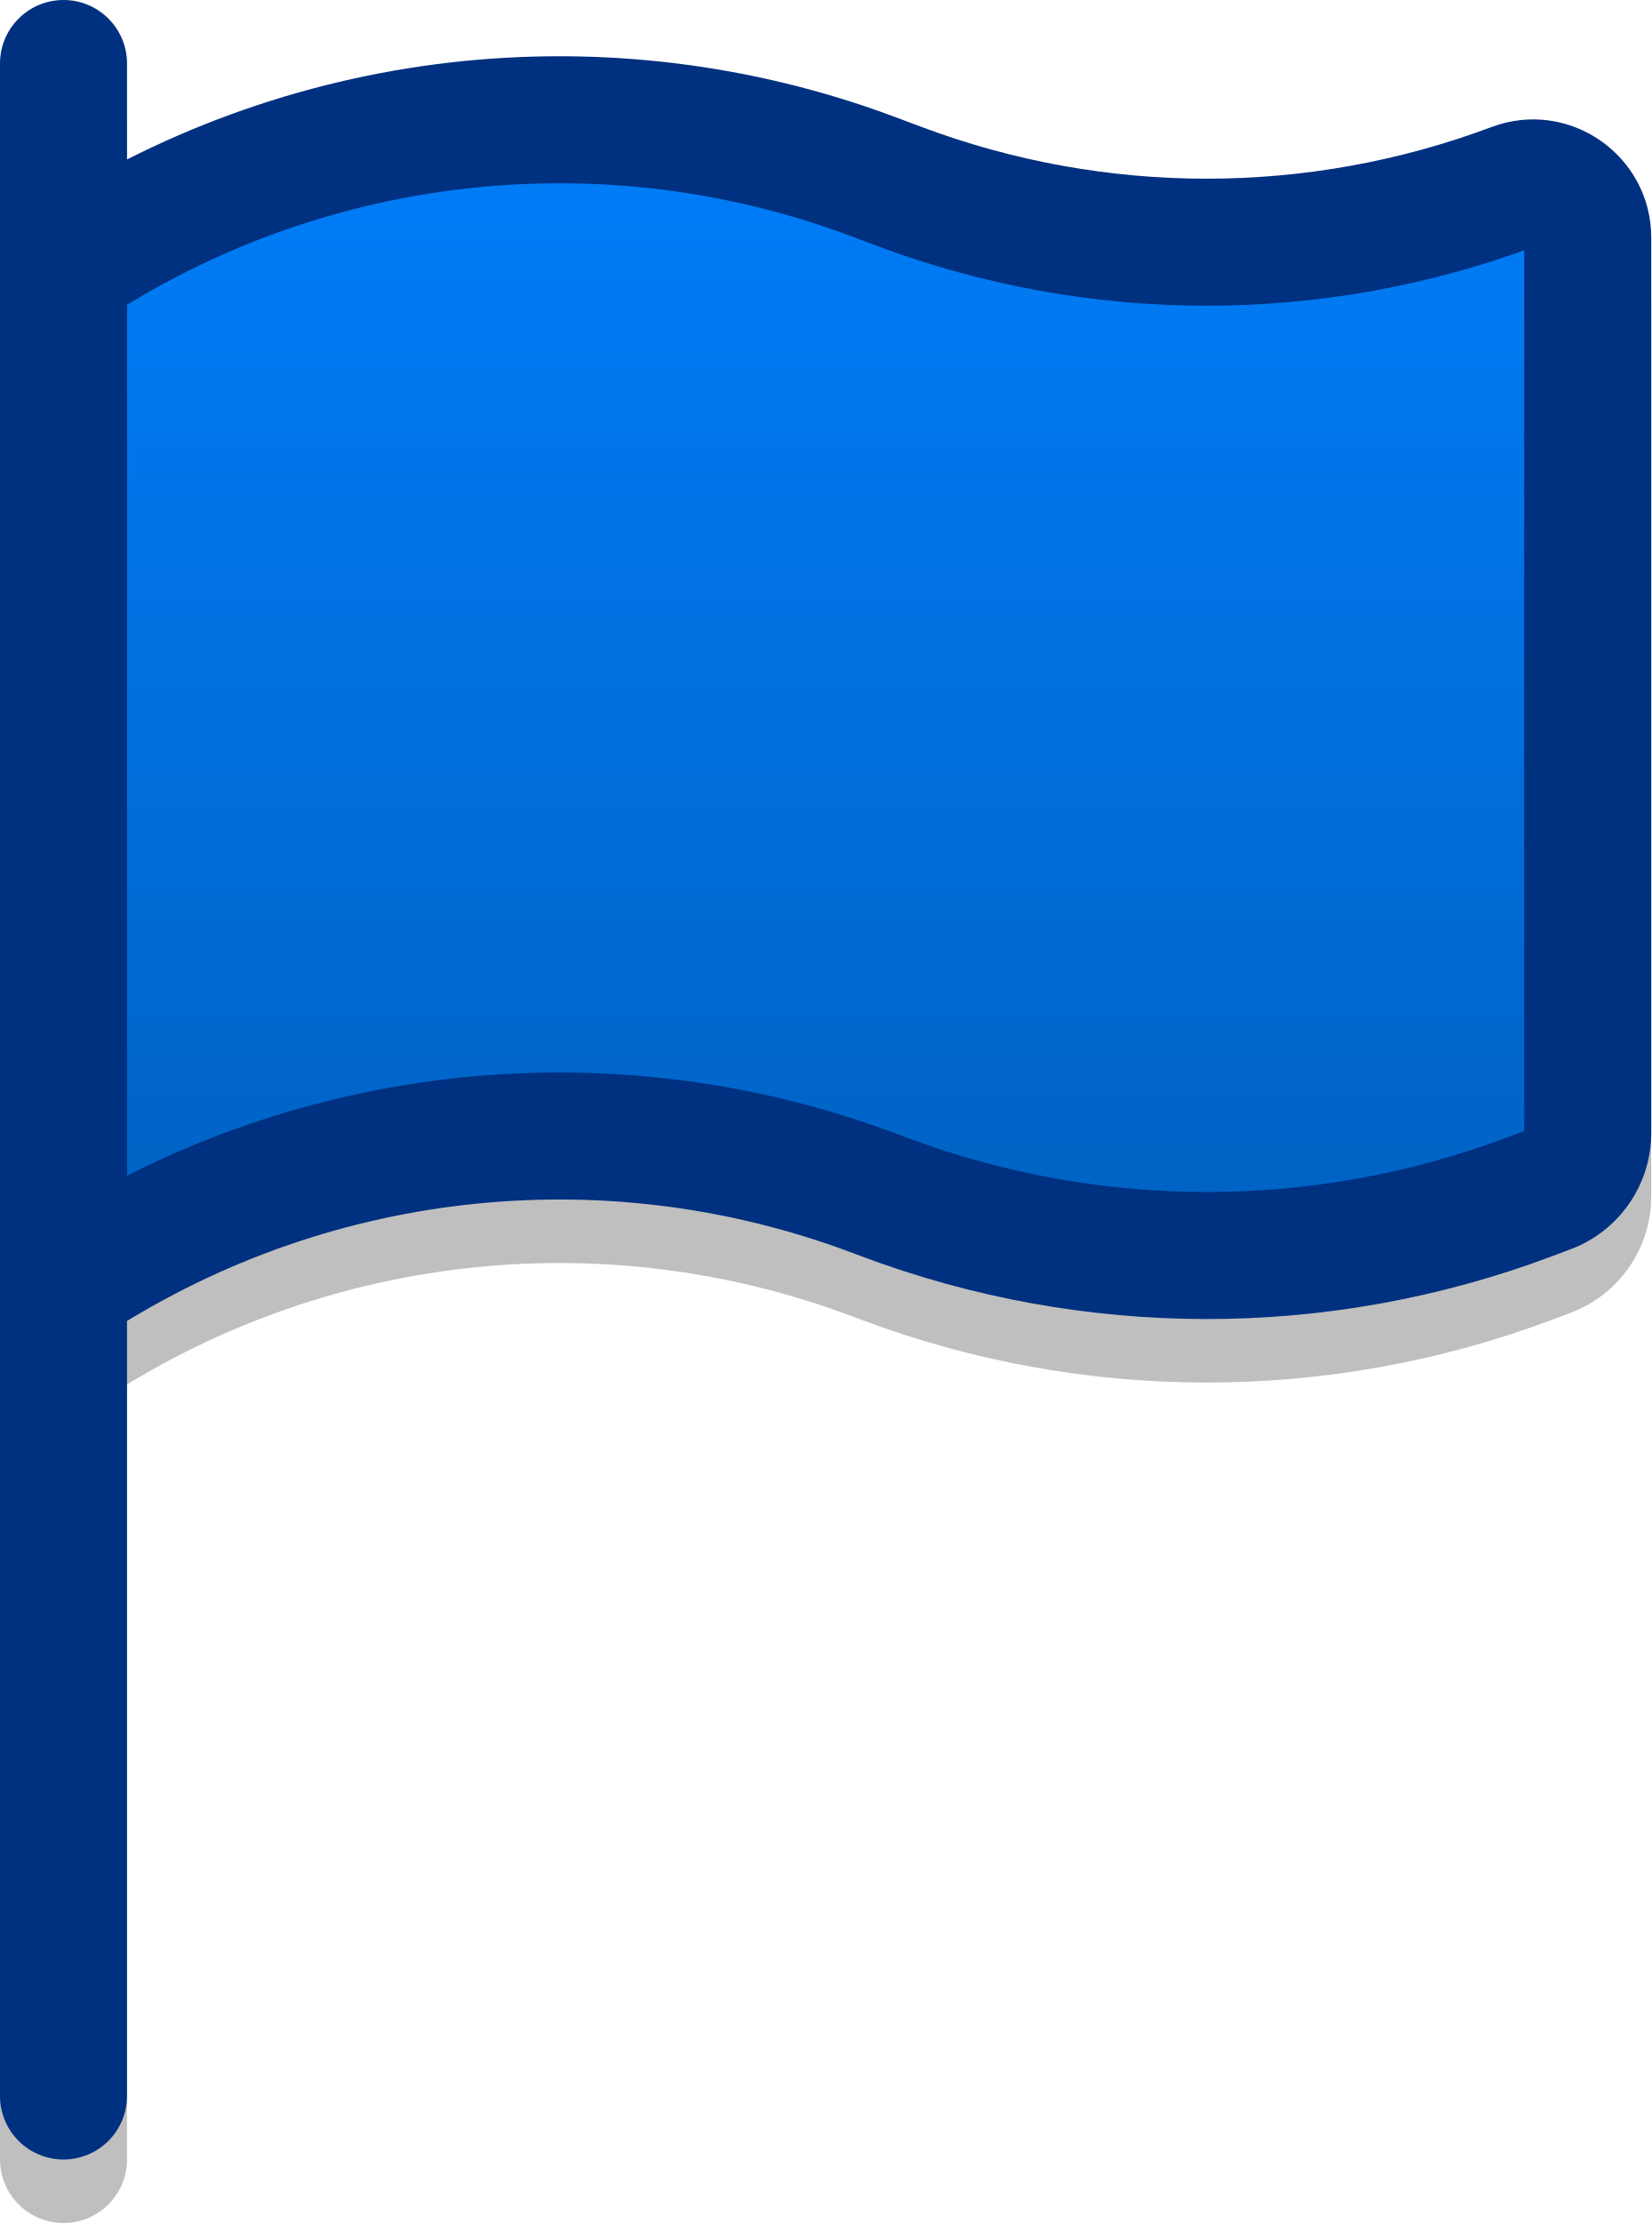
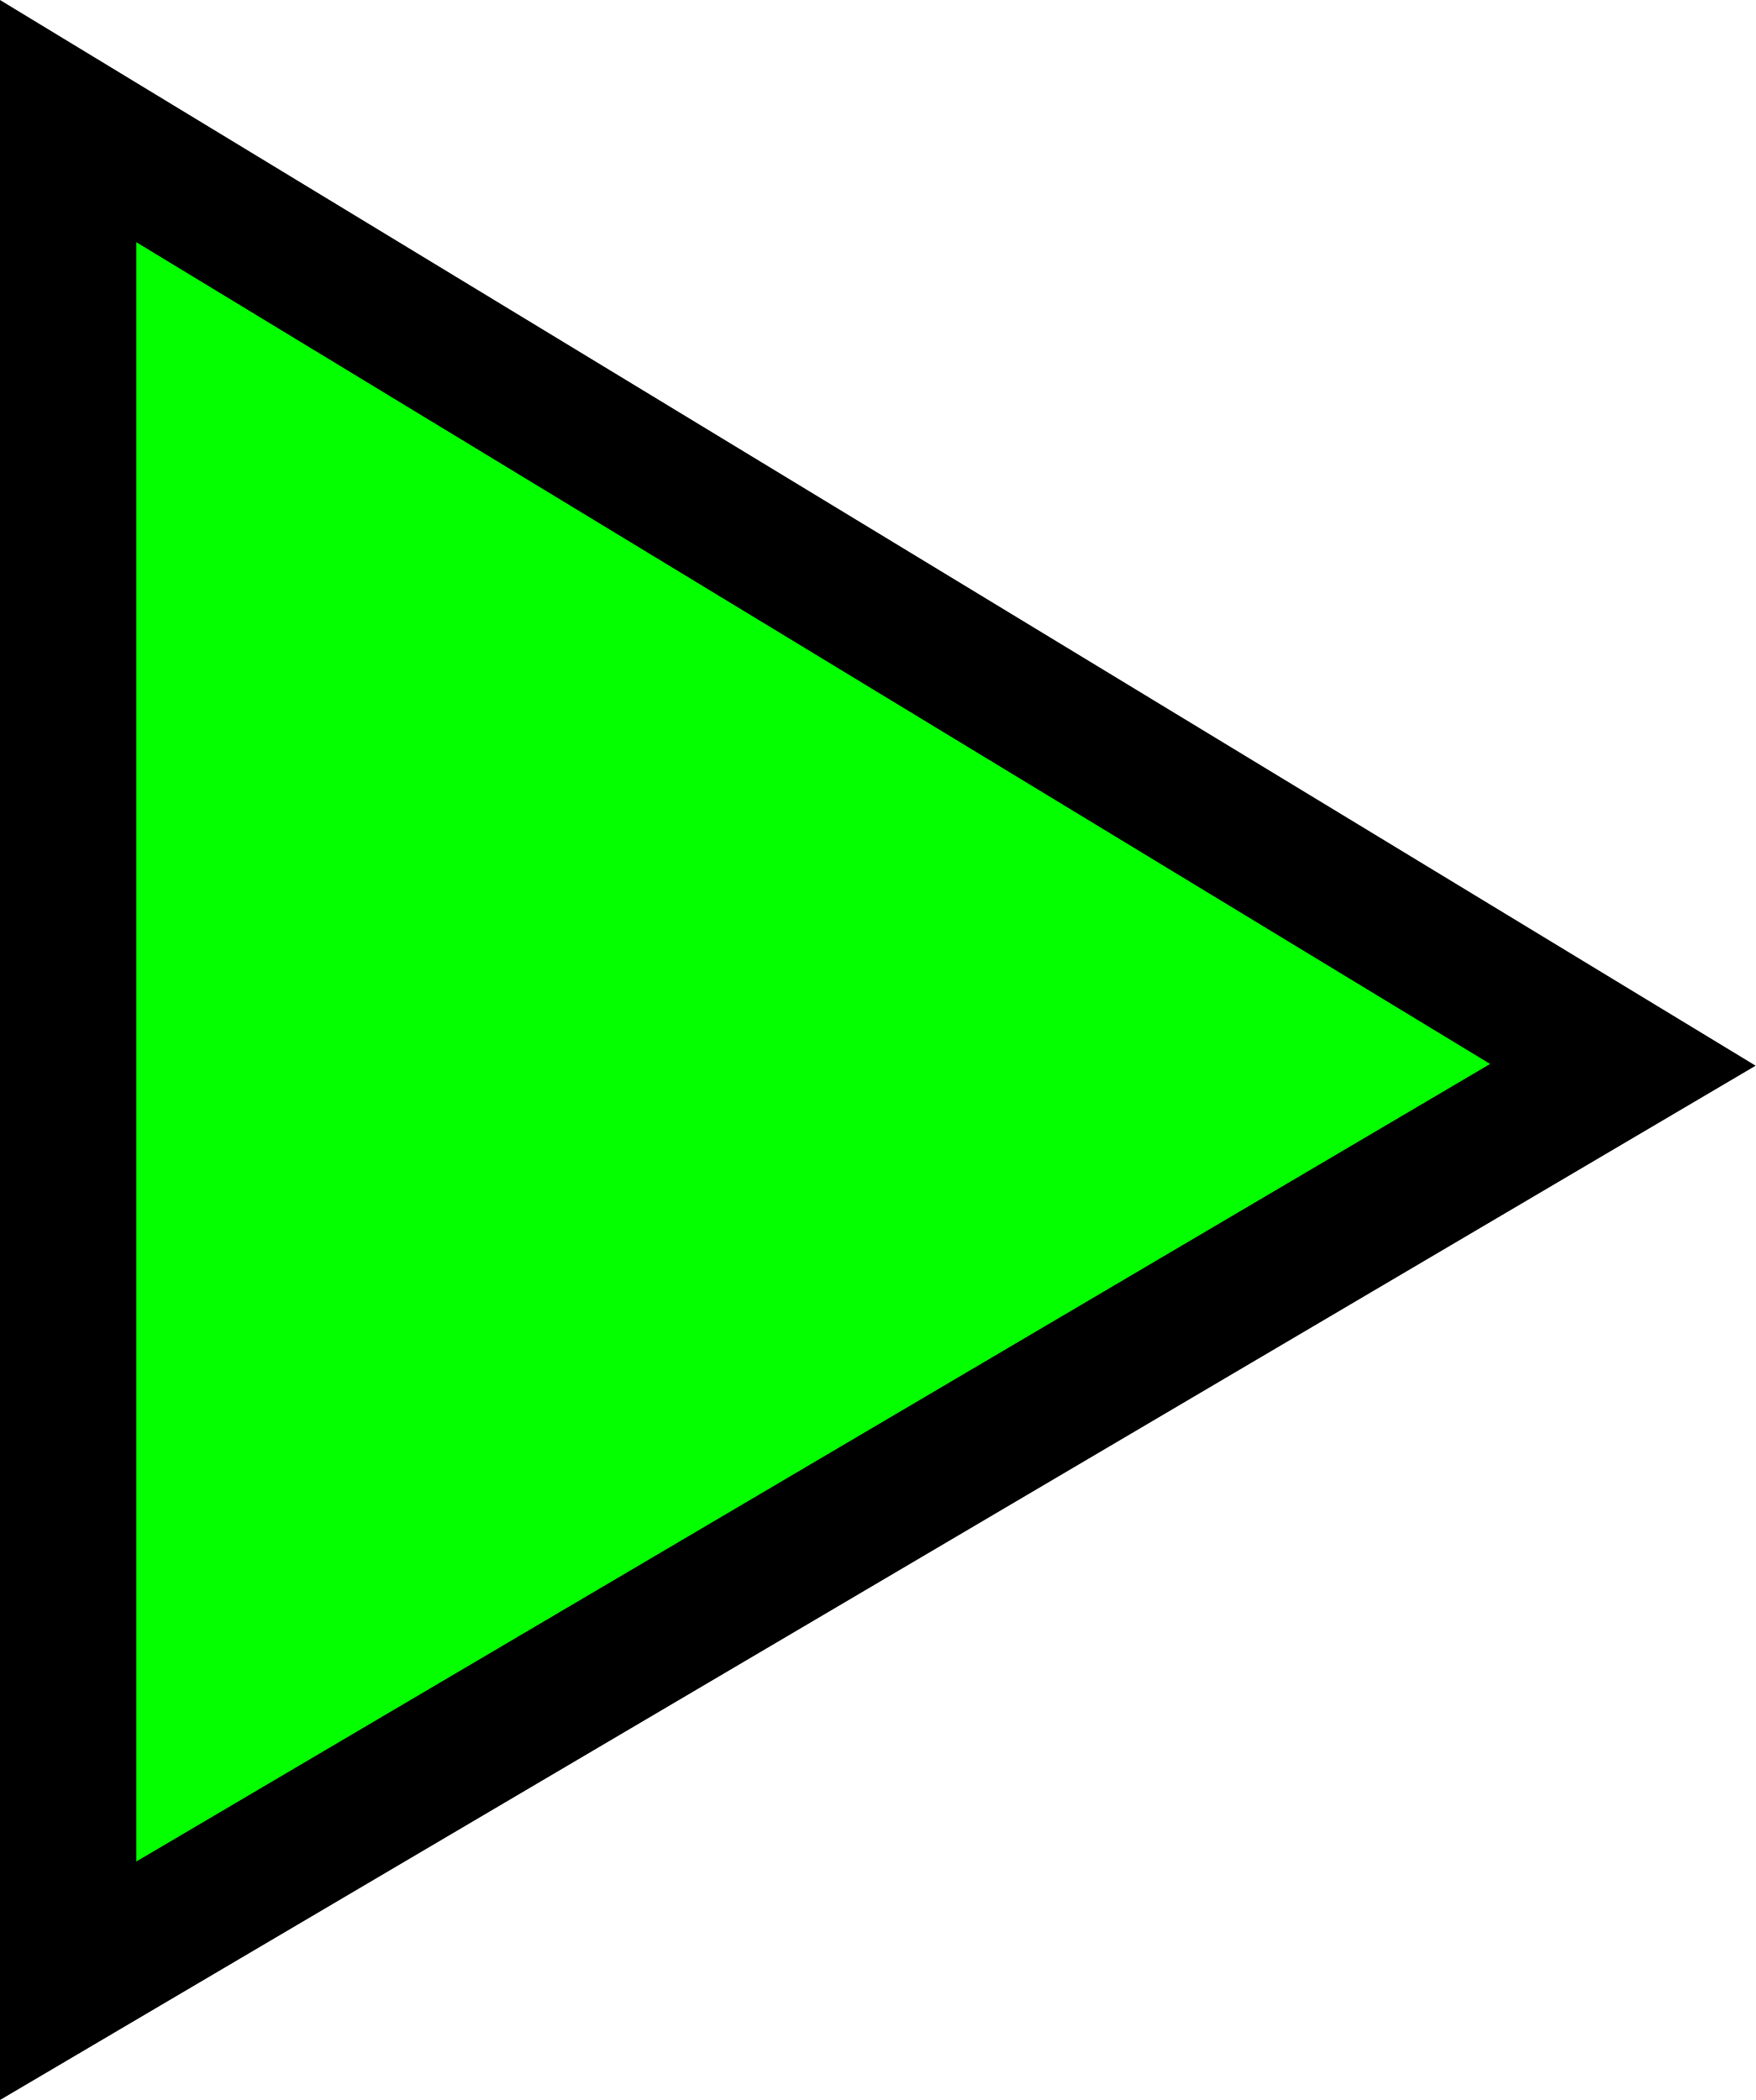
- <svg xmlns="http://www.w3.org/2000/svg" width="104" height="140" viewBox="0 0 104 140" fill="none">
-   <path d="M8 8C8 5.791 6.209 4 4 4C1.791 4 5.29143e-06 5.791 5.20166e-06 8L8 8ZM0 136C-8.97749e-08 138.209 1.791 140 4 140C6.209 140 8 138.209 8 136L0 136ZM97.515 78.932L96.111 75.187L97.515 78.932ZM55.008 79.128L53.603 82.873L55.008 79.128ZM5.20166e-06 8L0 136L8 136L8 8L5.20166e-06 8ZM0 21V85H8V21H0ZM104 75.346V18.969H96V75.346H104ZM97.692 83.137L98.919 82.677L96.111 75.187L94.883 75.647L97.692 83.137ZM58.057 11.999L56.412 11.383L53.603 18.873L55.248 19.49L58.057 11.999ZM53.603 82.873L54.308 83.137L57.117 75.647L56.412 75.383L53.603 82.873ZM94.883 75.647C82.708 80.212 69.292 80.212 57.117 75.647L54.308 83.137C68.294 88.382 83.706 88.382 97.692 83.137L94.883 75.647ZM93.942 11.999C82.374 16.338 69.626 16.338 58.057 11.999L55.248 19.49C68.628 24.508 83.372 24.508 96.751 19.49L93.942 11.999ZM6.219 24.328C20.217 14.996 37.85 12.966 53.603 18.873L56.412 11.383C38.25 4.572 17.921 6.912 1.781 17.672L6.219 24.328ZM96 75.346C96 75.275 96.044 75.212 96.111 75.187L98.919 82.677C101.975 81.531 104 78.61 104 75.346H96ZM6.219 88.328C20.217 78.996 37.85 76.966 53.603 82.873L56.412 75.383C38.25 68.572 17.921 70.912 1.781 81.672L6.219 88.328ZM104 18.969C104 13.772 98.809 10.175 93.942 11.999L96.751 19.49C96.388 19.627 96 19.358 96 18.969H104Z" fill="black" fill-opacity="0.25" />
-   <path d="M100 14.969C100 12.565 97.598 10.901 95.347 11.745V11.745C82.873 16.423 69.127 16.423 56.653 11.745L54.574 10.965C37.889 4.708 19.212 6.858 4.386 16.743V16.743C4.145 16.904 4 17.174 4 17.463V79.445C4 80.109 4.741 80.506 5.294 80.137V80.137C19.551 70.633 37.508 68.566 53.551 74.582L55.712 75.392C68.793 80.297 83.207 80.297 96.288 75.392L97.515 74.932C99.01 74.371 100 72.942 100 71.346V14.969Z" fill="url(#paint0_linear_5_27)" />
-   <path d="M8 4C8 1.791 6.209 8.97749e-08 4 0C1.791 -8.97749e-08 5.29143e-06 1.791 5.20166e-06 4L8 4ZM0 132C-8.97749e-08 134.209 1.791 136 4 136C6.209 136 8 134.209 8 132L0 132ZM97.515 74.932L96.111 71.187L97.515 74.932ZM55.008 75.128L53.603 78.873L55.008 75.128ZM5.20166e-06 4L0 132L8 132L8 4L5.20166e-06 4ZM0 17V81H8V17H0ZM104 71.346V14.969H96V71.346H104ZM97.692 79.137L98.919 78.677L96.111 71.187L94.883 71.647L97.692 79.137ZM58.057 8L56.412 7.383L53.603 14.873L55.248 15.49L58.057 8ZM53.603 78.873L54.308 79.137L57.117 71.647L56.412 71.383L53.603 78.873ZM94.883 71.647C82.708 76.212 69.292 76.212 57.117 71.647L54.308 79.137C68.294 84.382 83.706 84.382 97.692 79.137L94.883 71.647ZM93.942 8C82.374 12.338 69.626 12.338 58.057 8L55.248 15.49C68.628 20.508 83.372 20.508 96.751 15.49L93.942 8ZM6.219 20.328C20.217 10.996 37.85 8.966 53.603 14.873L56.412 7.383C38.25 0.572 17.921 2.912 1.781 13.672L6.219 20.328ZM96 71.346C96 71.275 96.044 71.212 96.111 71.187L98.919 78.677C101.975 77.531 104 74.61 104 71.346H96ZM6.219 84.328C20.217 74.996 37.85 72.966 53.603 78.873L56.412 71.383C38.25 64.572 17.921 66.912 1.781 77.672L6.219 84.328ZM104 14.969C104 9.772 98.809 6.175 93.942 8L96.751 15.49C96.388 15.627 96 15.358 96 14.969H104Z" fill="#003080" />
-   <defs>
-     <linearGradient id="paint0_linear_5_27" x1="52" y1="1" x2="52" y2="83" gradientUnits="userSpaceOnUse">
-       <stop stop-color="#0080FF" />
-       <stop offset="1" stop-color="#0060BF" />
-     </linearGradient>
-   </defs>
+ <svg xmlns="http://www.w3.org/2000/svg" version="1.1" width="25.758" height="30.817" viewBox="0,0,25.758,30.817">
+   <g transform="translate(-227.5952,-164.5779)">
+     <g data-paper-data="{&quot;isPaintingLayer&quot;:true}" fill="#04ff00" fill-rule="nonzero" stroke="#000000" stroke-width="2" stroke-linecap="butt" stroke-linejoin="miter" stroke-miterlimit="10" stroke-dasharray="" stroke-dashoffset="0" style="mix-blend-mode: normal">
+       <path d="M228.595,193.645v-27.29l22.81,13.849z" />
+     </g>
+   </g>
</svg>
